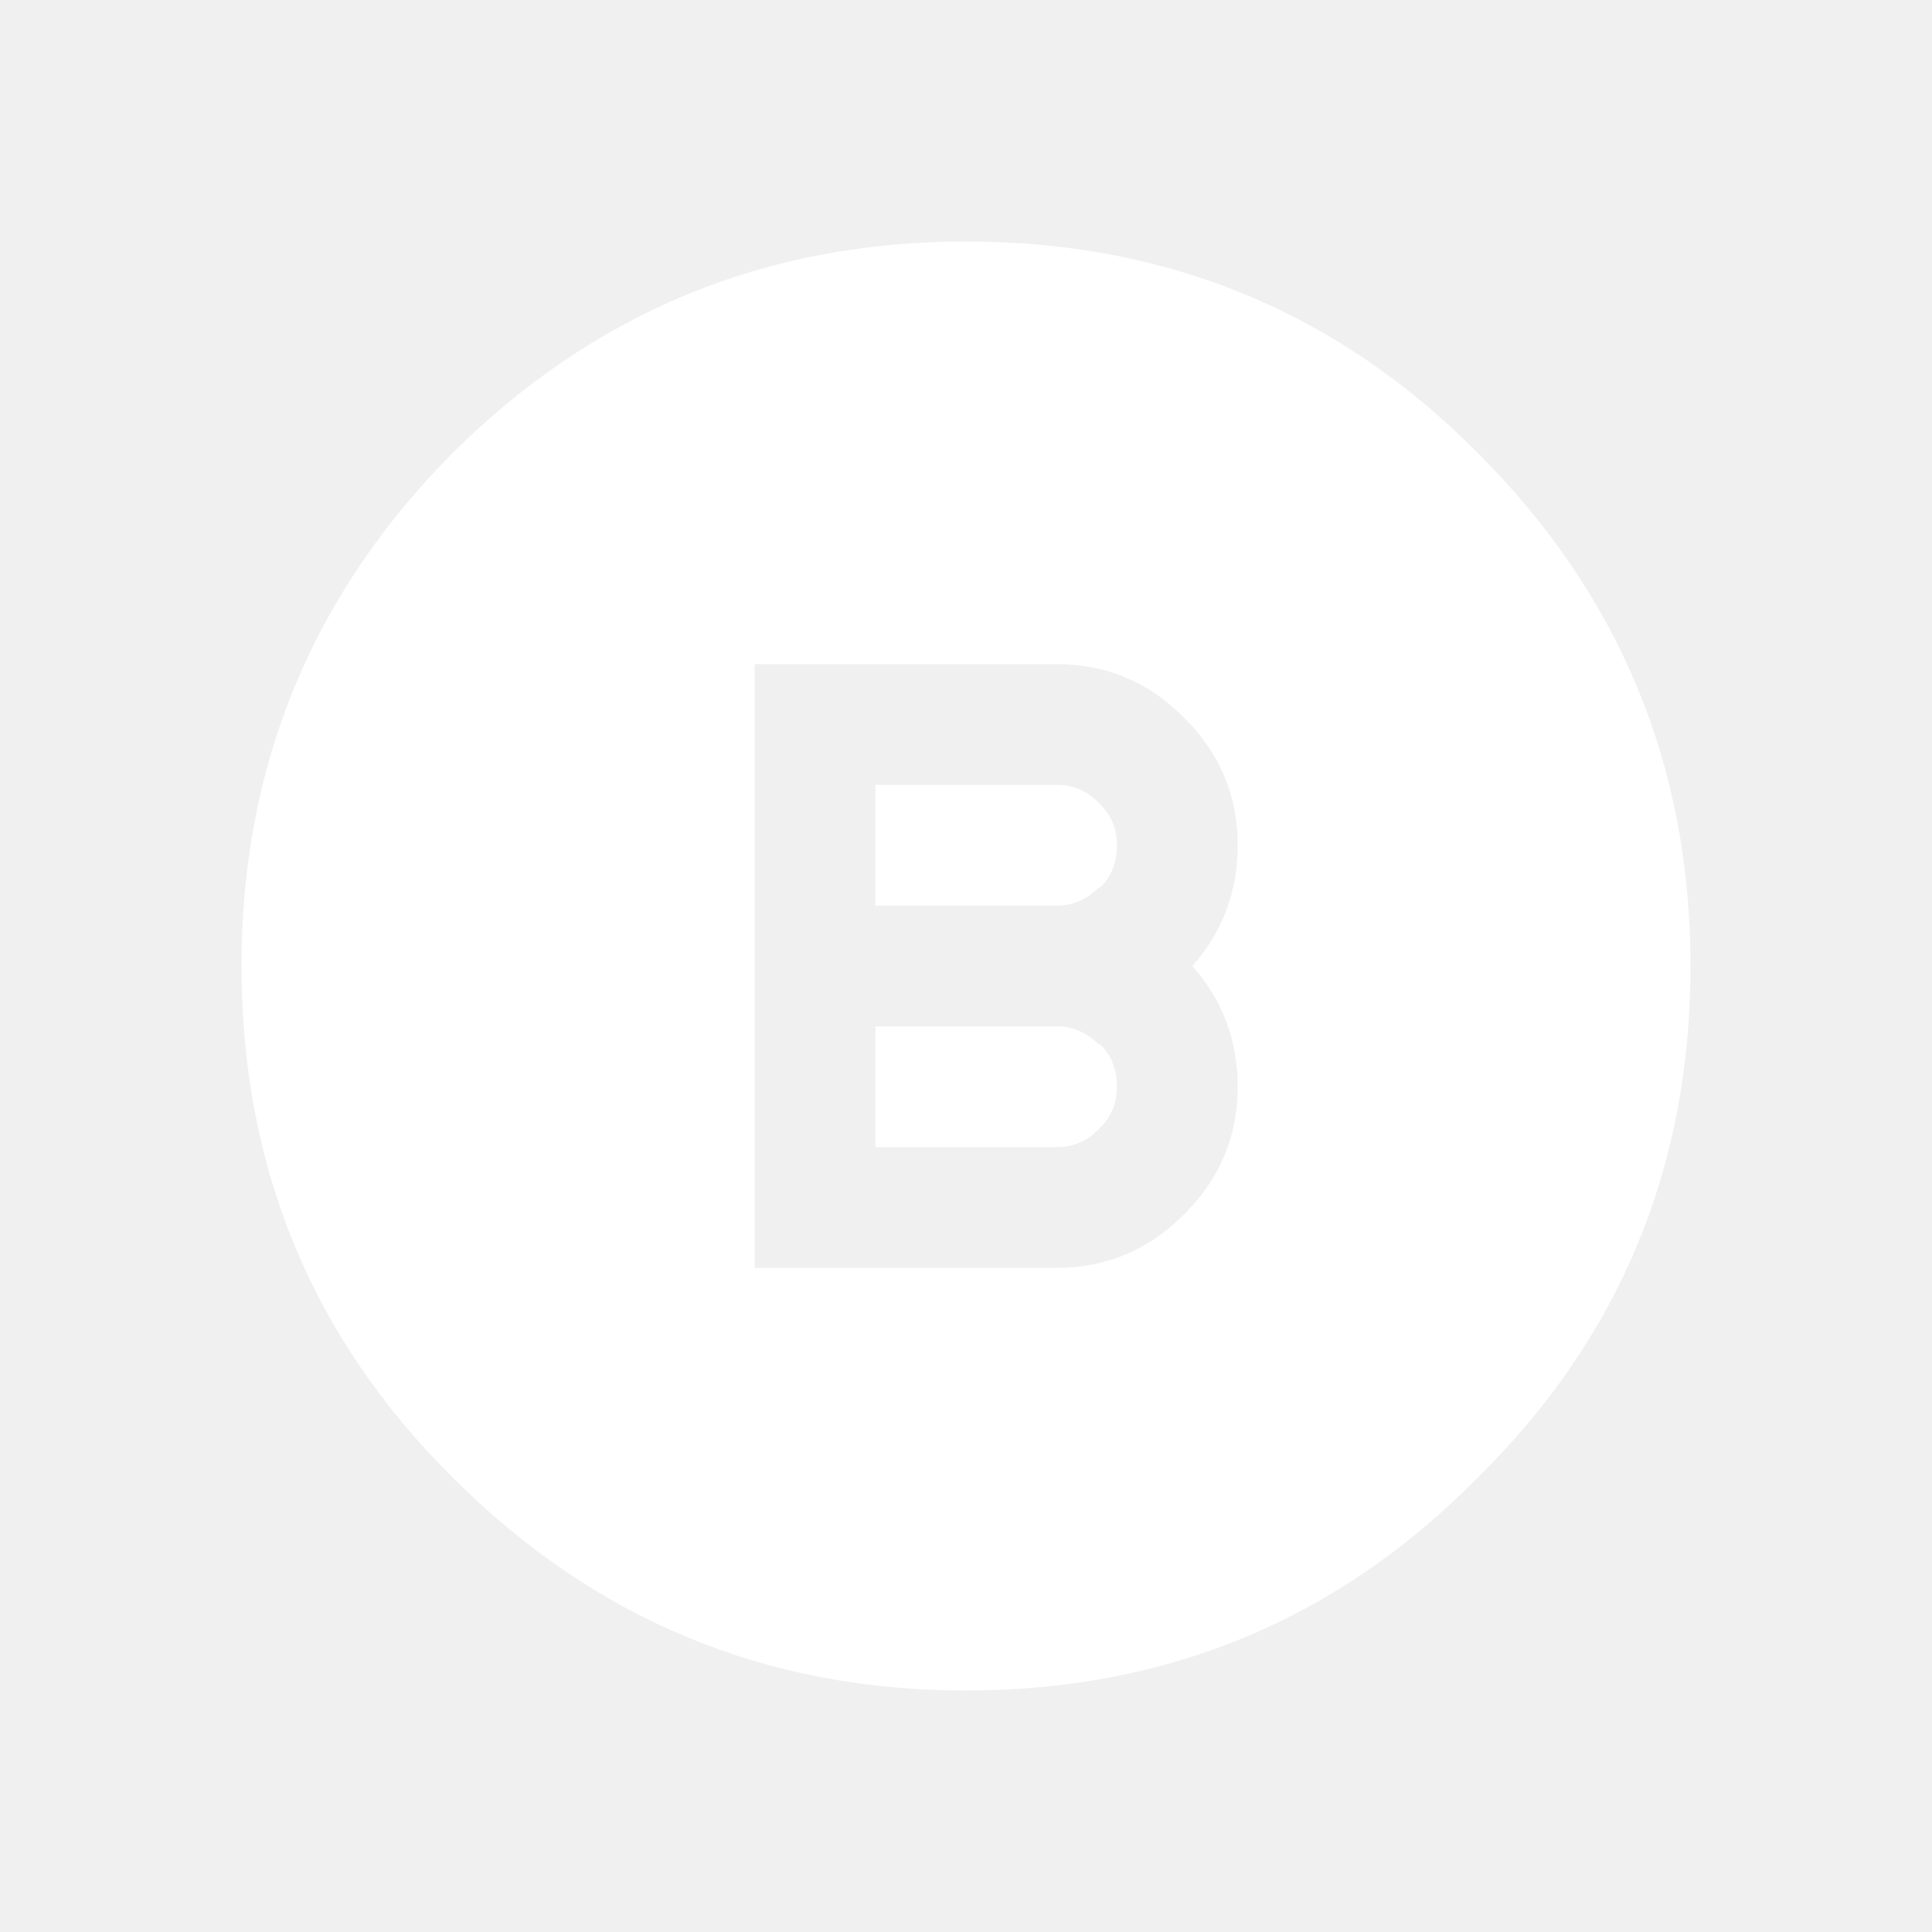
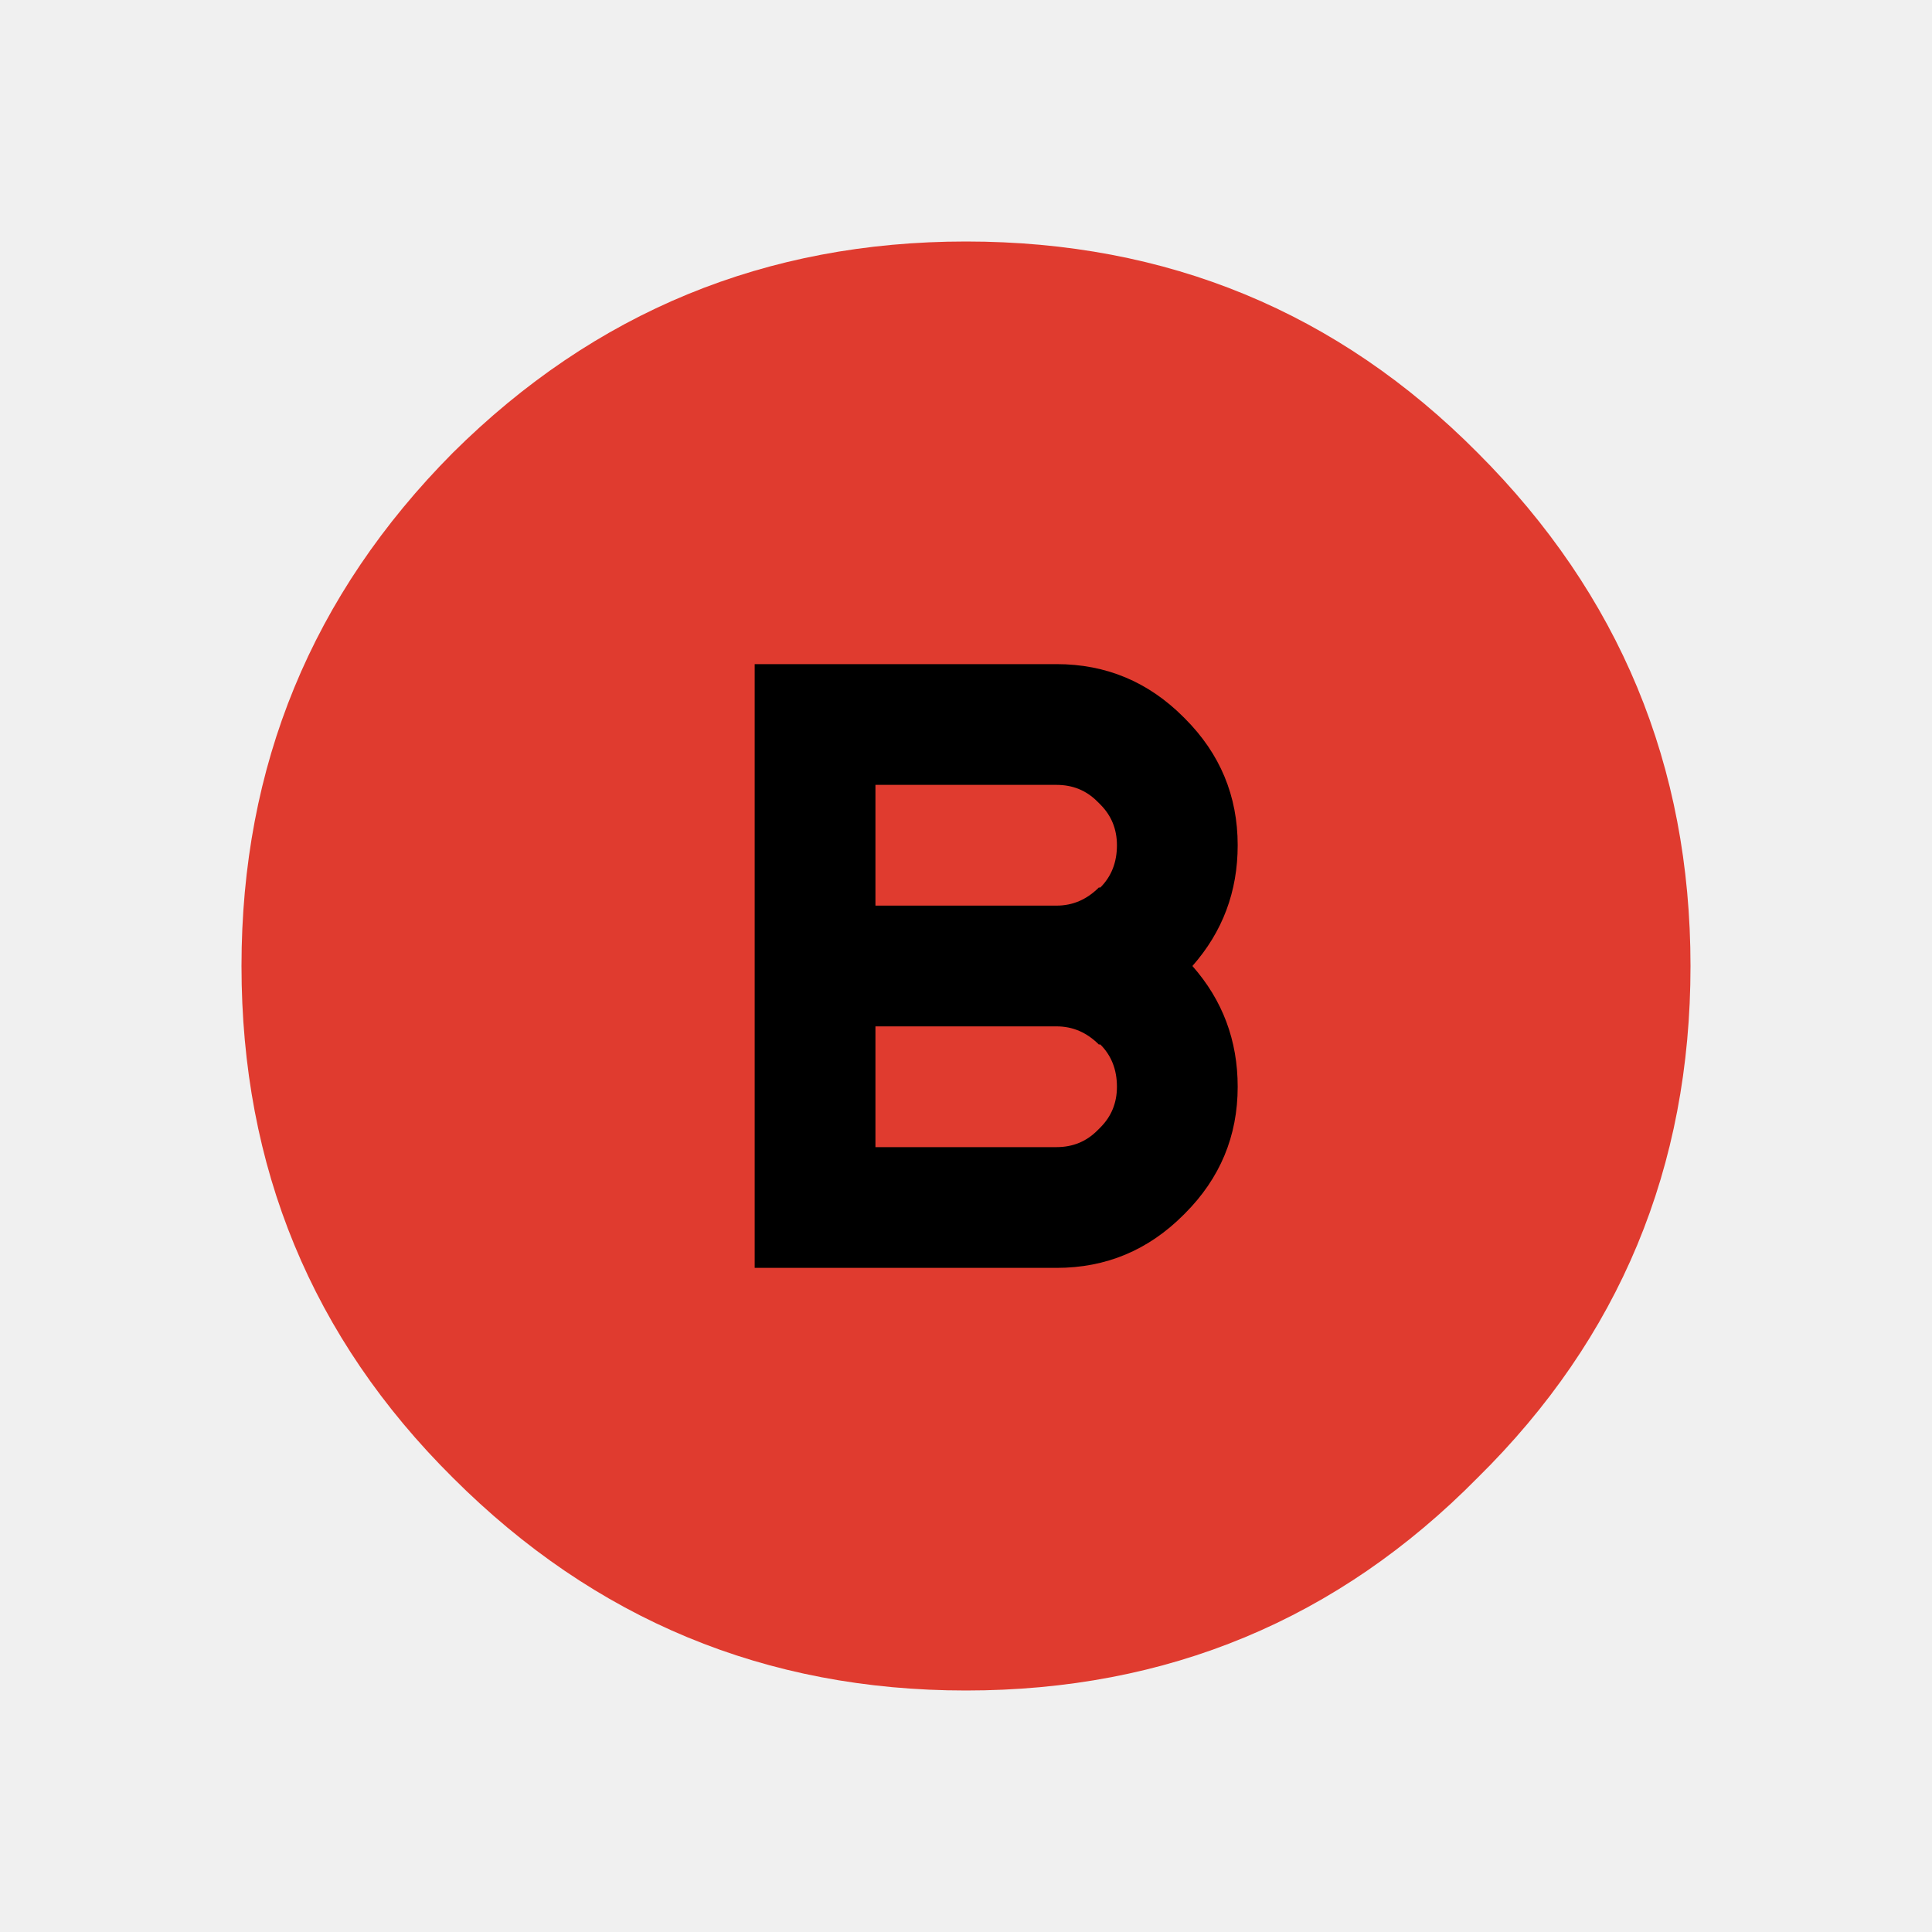
<svg xmlns="http://www.w3.org/2000/svg" width="64" height="64">
  <defs />
  <g>
-     <path stroke="none" fill="#FFFFFF" d="M56 32 Q56 42 48.95 48.95 42 56 32 56 22.05 56 15 48.95 8 42 8 32 8 22.05 15 15 22.05 8 32 8 42 8 48.95 15 56 22.05 56 32 M37 28 Q37 28.85 36.45 29.4 L36.4 29.4 Q35.8 30 35 30 L29 30 29 26 35 26 Q35.8 26 36.35 26.55 L36.45 26.65 Q37 27.2 37 28 M41 36 Q41 33.7 39.5 32 41 30.3 41 28 41 25.55 39.25 23.8 L39.2 23.75 Q37.45 22 35 22 L25 22 25 42 35 42 Q37.45 42 39.2 40.25 L39.25 40.2 Q41 38.45 41 36 M37 36 Q37 36.8 36.45 37.35 L36.35 37.45 Q35.8 38 35 38 L29 38 29 34 35 34 Q35.8 34 36.4 34.6 L36.45 34.6 Q37 35.15 37 36" />
+     <path stroke="none" fill="#E03B2F" d="M56 32 Q56 42 48.95 48.95 42 56 32 56 22.05 56 15 48.95 8 42 8 32 8 22.05 15 15 22.05 8 32 8 42 8 48.95 15 56 22.05 56 32" />
+     <path stroke="none" fill="#000000" d="M37 28 Q37 28.85 36.45 29.4 L36.4 29.4 Q35.8 30 35 30 L29 30 29 26 35 26 Q35.8 26 36.35 26.55 L36.45 26.65 Q37 27.2 37 28 M41 36 Q41 33.7 39.5 32 41 30.3 41 28 41 25.55 39.25 23.8 L39.2 23.75 Q37.45 22 35 22 L25 22 25 42 35 42 Q37.45 42 39.2 40.25 L39.25 40.2 Q41 38.45 41 36 M37 36 Q37 36.8 36.45 37.35 L36.35 37.45 Q35.8 38 35 38 L29 38 29 34 35 34 Q35.8 34 36.4 34.6 L36.45 34.6 Q37 35.15 37 36" />
  </g>
</svg>
